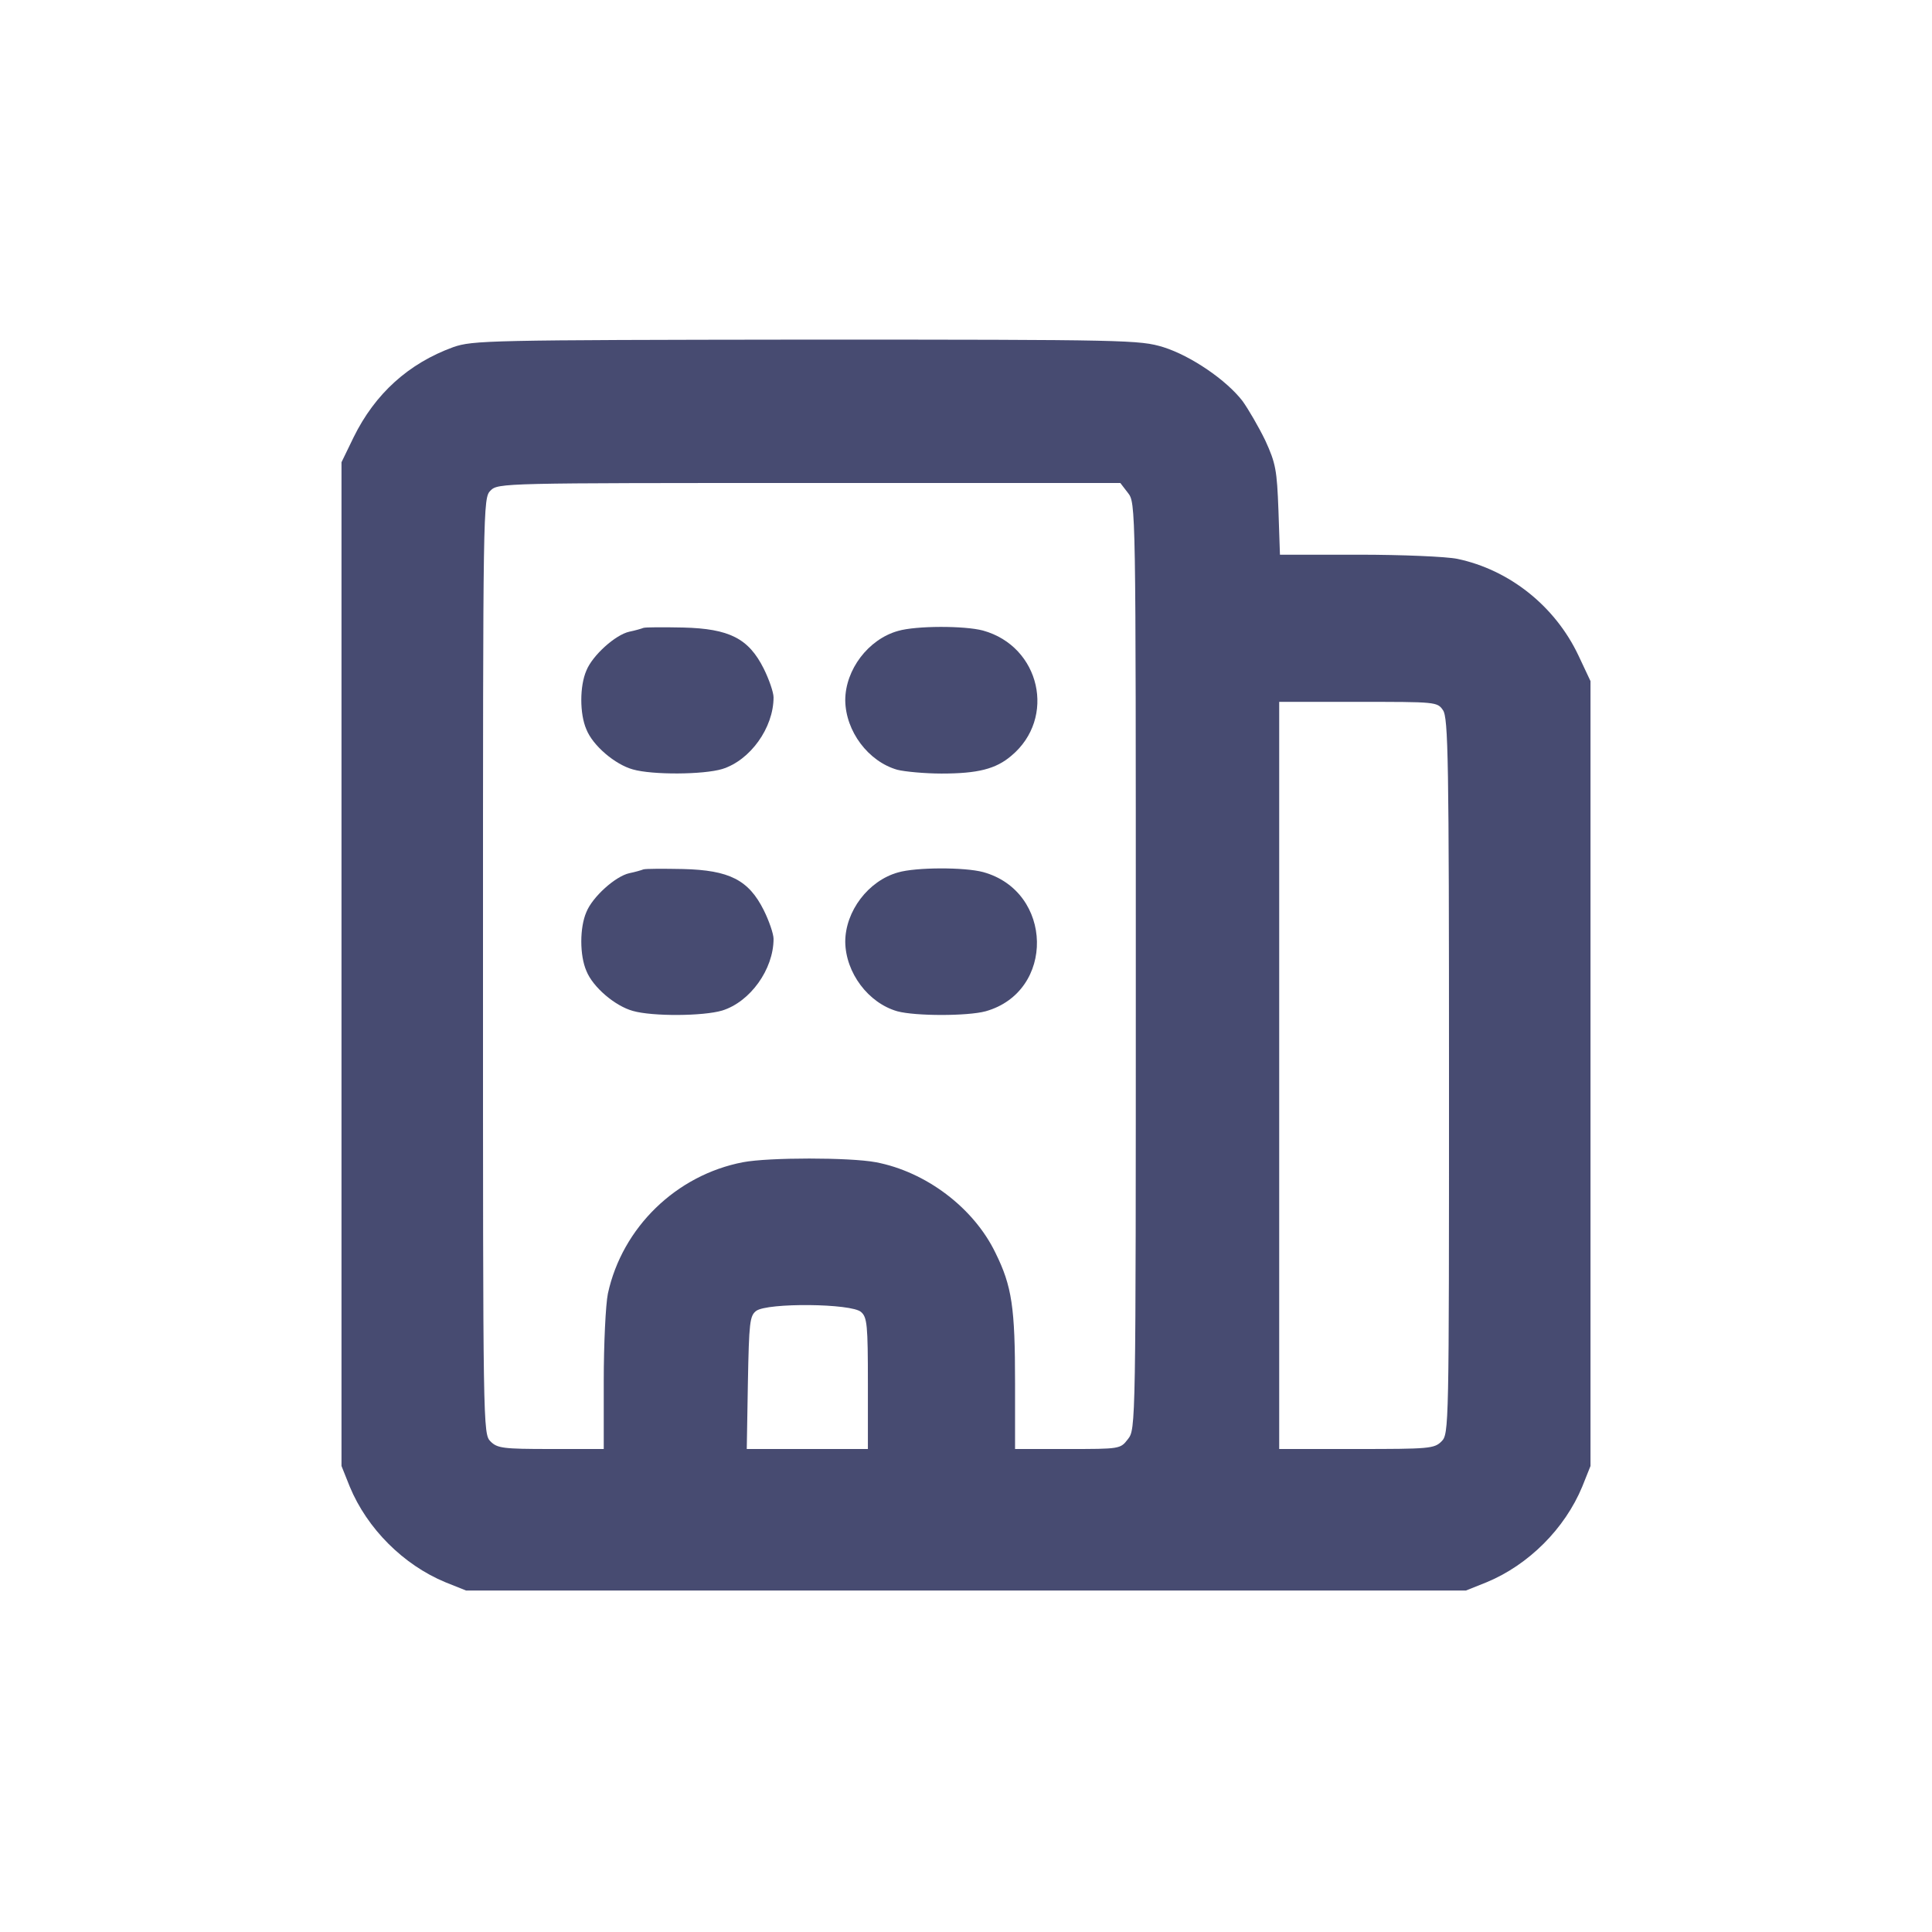
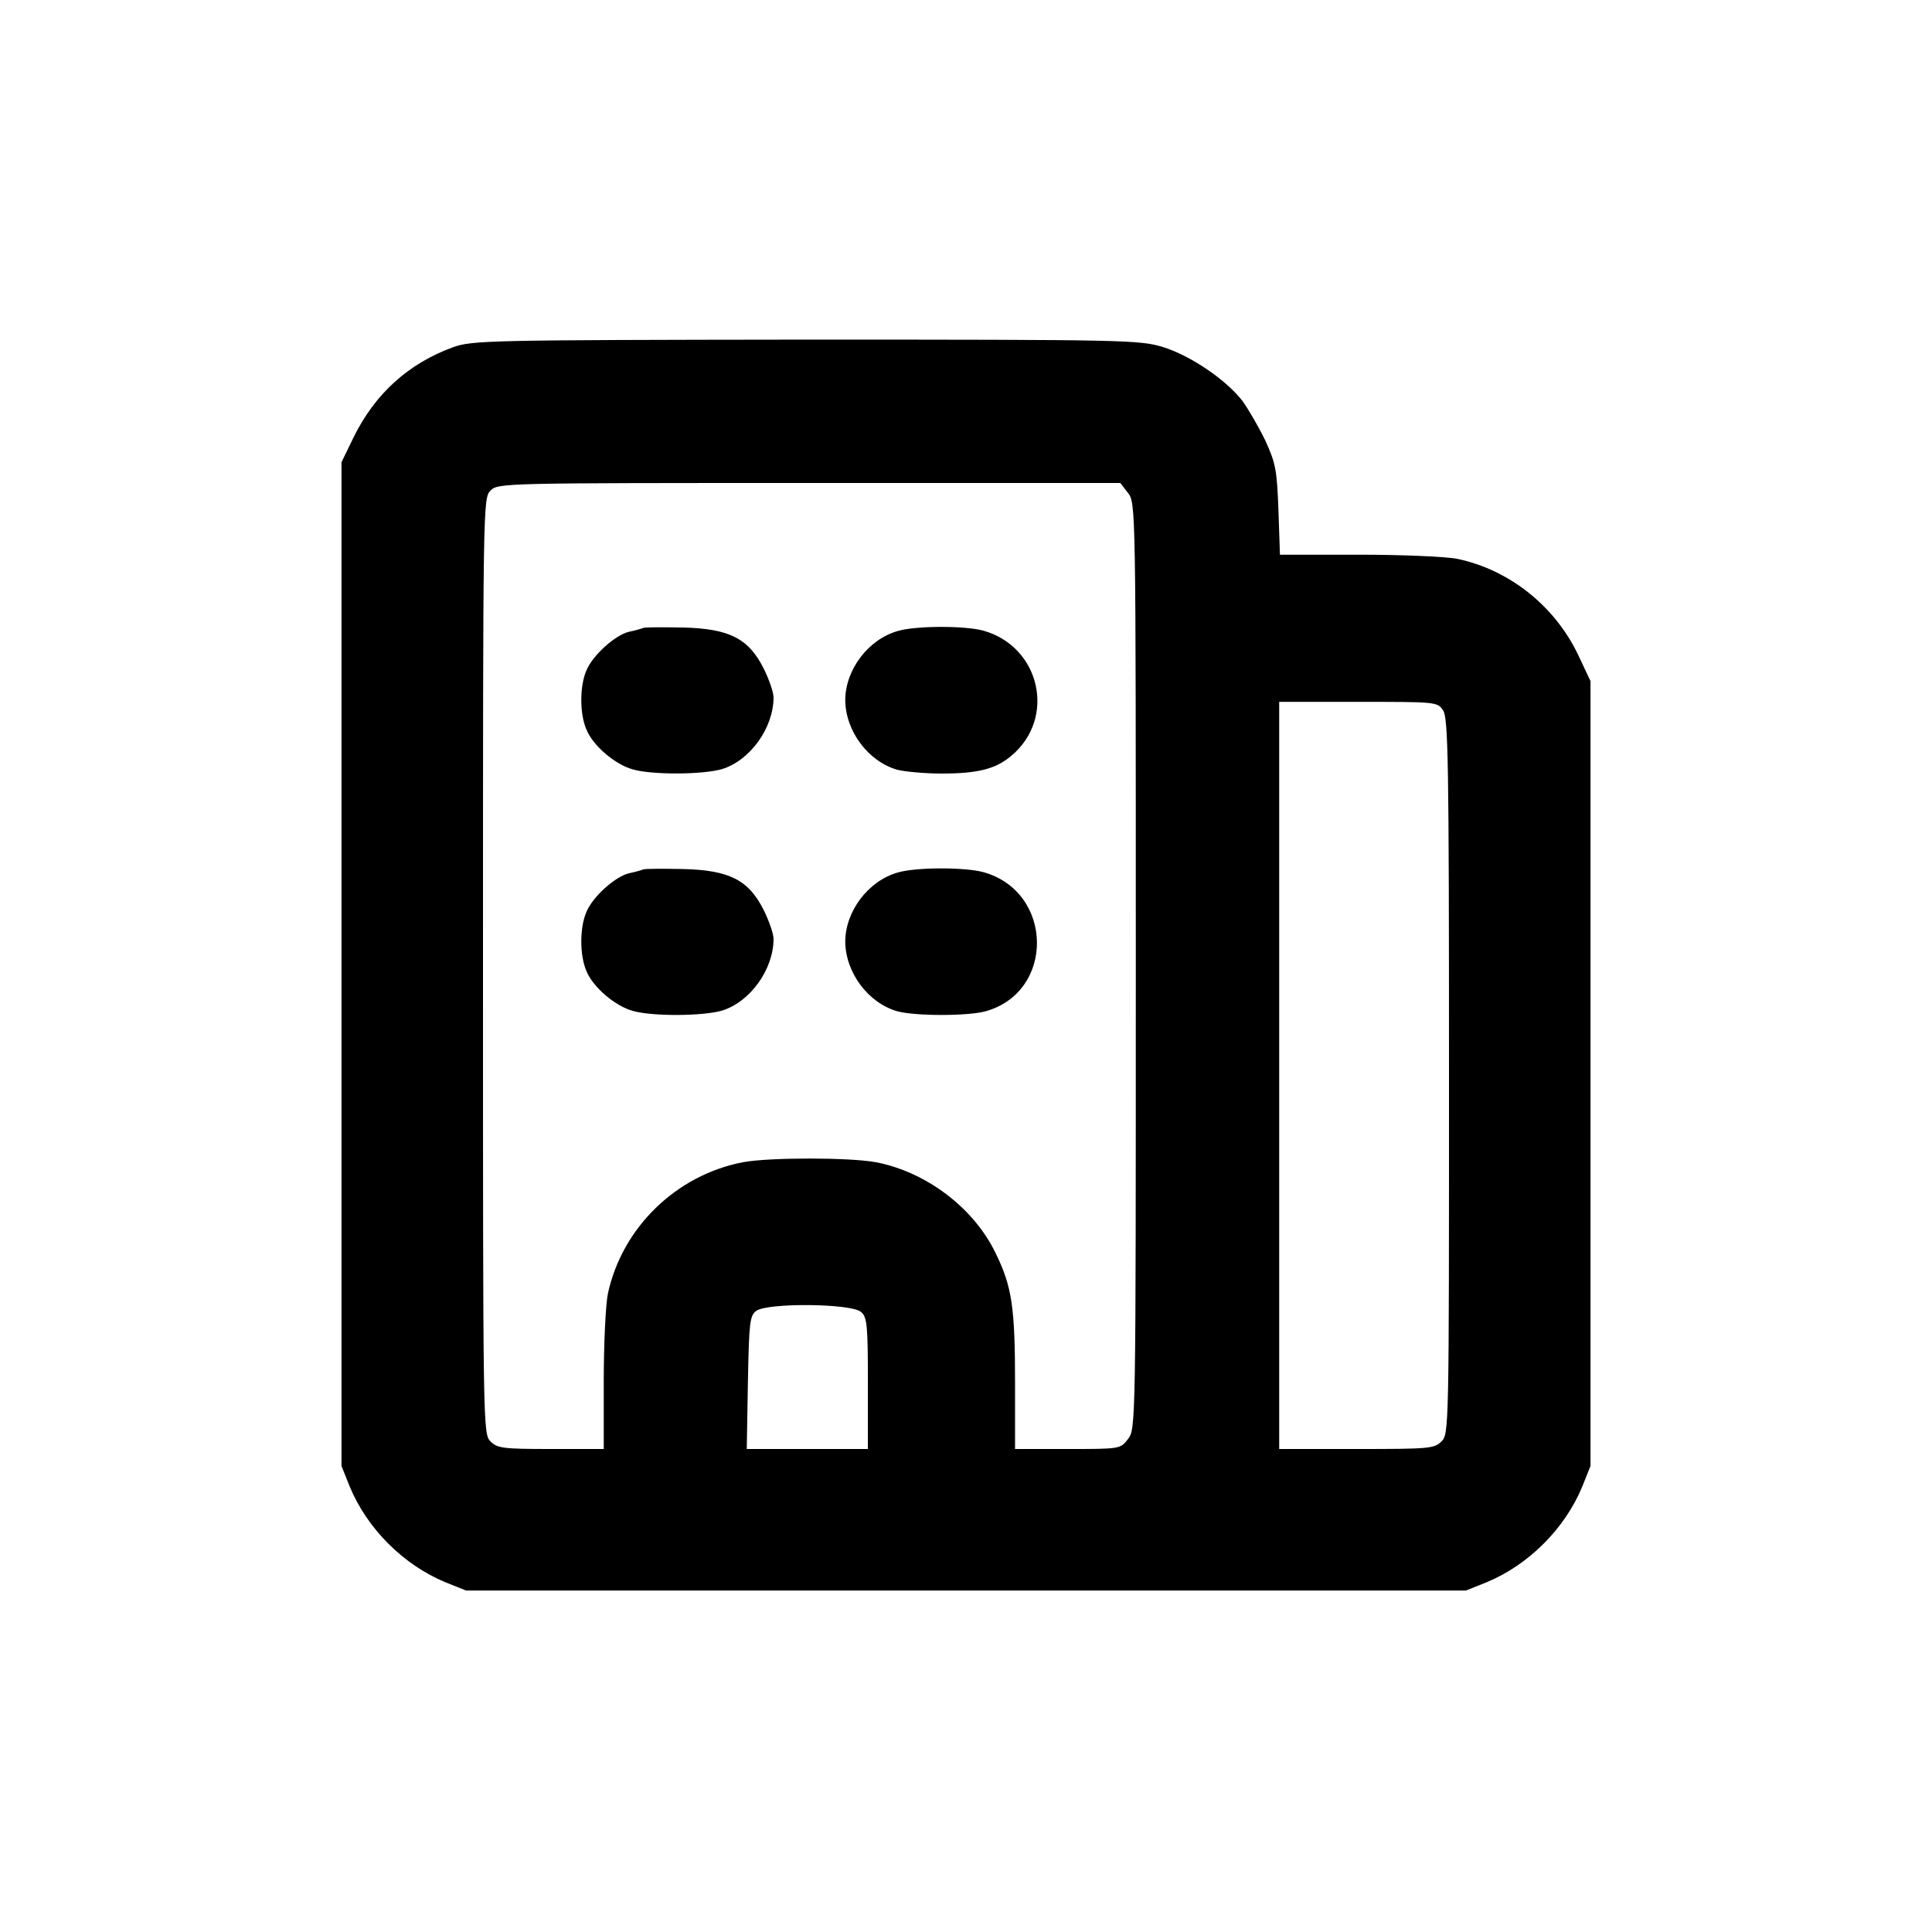
- <svg xmlns="http://www.w3.org/2000/svg" version="1.0" width="16pt" height="16pt" viewBox="0 0 512 512" preserveAspectRatio="xMidYMid meet">
-   <g transform="translate(0,512) scale(0.1,-0.1)" fill="#474b71" stroke="none">
+ <svg xmlns="http://www.w3.org/2000/svg" version="1.0" width="24pt" height="24pt" viewBox="0 0 512 512" preserveAspectRatio="xMidYMid meet">
+   <g transform="translate(0,512) scale(0.1,-0.1)" fill="#000000" stroke="none">
    <path d="M1201 4200 c-118 -43 -207 -123 -264 -239 l-32 -66 0 -1330 0 -1330 22 -55 c46 -111 142 -207 253 -253 l55 -22 1325 0 1325 0 55 22 c111 46 207 142 253 253 l22 55 0 1040 0 1040 -32 68 c-62 131 -183 227 -321 256 -29 6 -147 11 -261 11 l-209 0 -4 118 c-4 106 -7 124 -35 185 -18 37 -45 83 -60 104 -43 56 -137 120 -210 143 -63 19 -91 20 -947 20 -844 -1 -883 -2 -935 -20z m1788 -386 c21 -27 21 -28 21 -1254 0 -1226 0 -1227 -21 -1254 -20 -26 -21 -26 -160 -26 l-139 0 0 174 c0 201 -8 257 -52 346 -58 120 -185 215 -317 240 -70 13 -283 13 -352 0 -177 -34 -320 -173 -358 -348 -6 -29 -11 -134 -11 -232 l0 -180 -140 0 c-127 0 -142 2 -160 20 -20 20 -20 33 -20 1260 0 1227 0 1240 20 1260 20 20 33 20 844 20 l825 0 20 -26z m835 -576 c14 -20 16 -129 16 -970 0 -935 0 -948 -20 -968 -19 -19 -33 -20 -225 -20 l-205 0 0 990 0 990 209 0 c206 0 210 0 225 -22z m-1542 -1595 c16 -14 18 -34 18 -190 l0 -173 -161 0 -160 0 3 176 c3 160 5 177 22 190 30 22 253 20 278 -3z" />
    <path d="M1705 3456 c-5 -2 -22 -7 -37 -10 -37 -8 -98 -63 -114 -103 -18 -41 -18 -115 0 -156 17 -43 76 -93 123 -106 52 -15 187 -14 237 1 74 23 136 109 136 190 0 13 -12 48 -26 76 -40 80 -91 106 -214 109 -52 1 -99 1 -105 -1z" />
    <path d="M2380 3448 c-79 -22 -140 -103 -140 -184 1 -82 61 -162 138 -184 20 -5 73 -10 117 -10 96 0 144 12 185 47 120 100 77 290 -75 332 -49 13 -177 13 -225 -1z" />
    <path d="M1705 2816 c-5 -2 -22 -7 -37 -10 -37 -8 -98 -63 -114 -103 -18 -41 -18 -115 0 -156 17 -43 76 -93 123 -106 52 -15 187 -14 237 1 74 23 136 109 136 190 0 13 -12 48 -26 76 -40 80 -91 106 -214 109 -52 1 -99 1 -105 -1z" />
    <path d="M2380 2808 c-79 -22 -140 -103 -140 -184 1 -82 61 -162 138 -184 48 -13 186 -13 234 0 185 52 180 318 -7 369 -49 13 -177 13 -225 -1z" />
  </g>
</svg>
